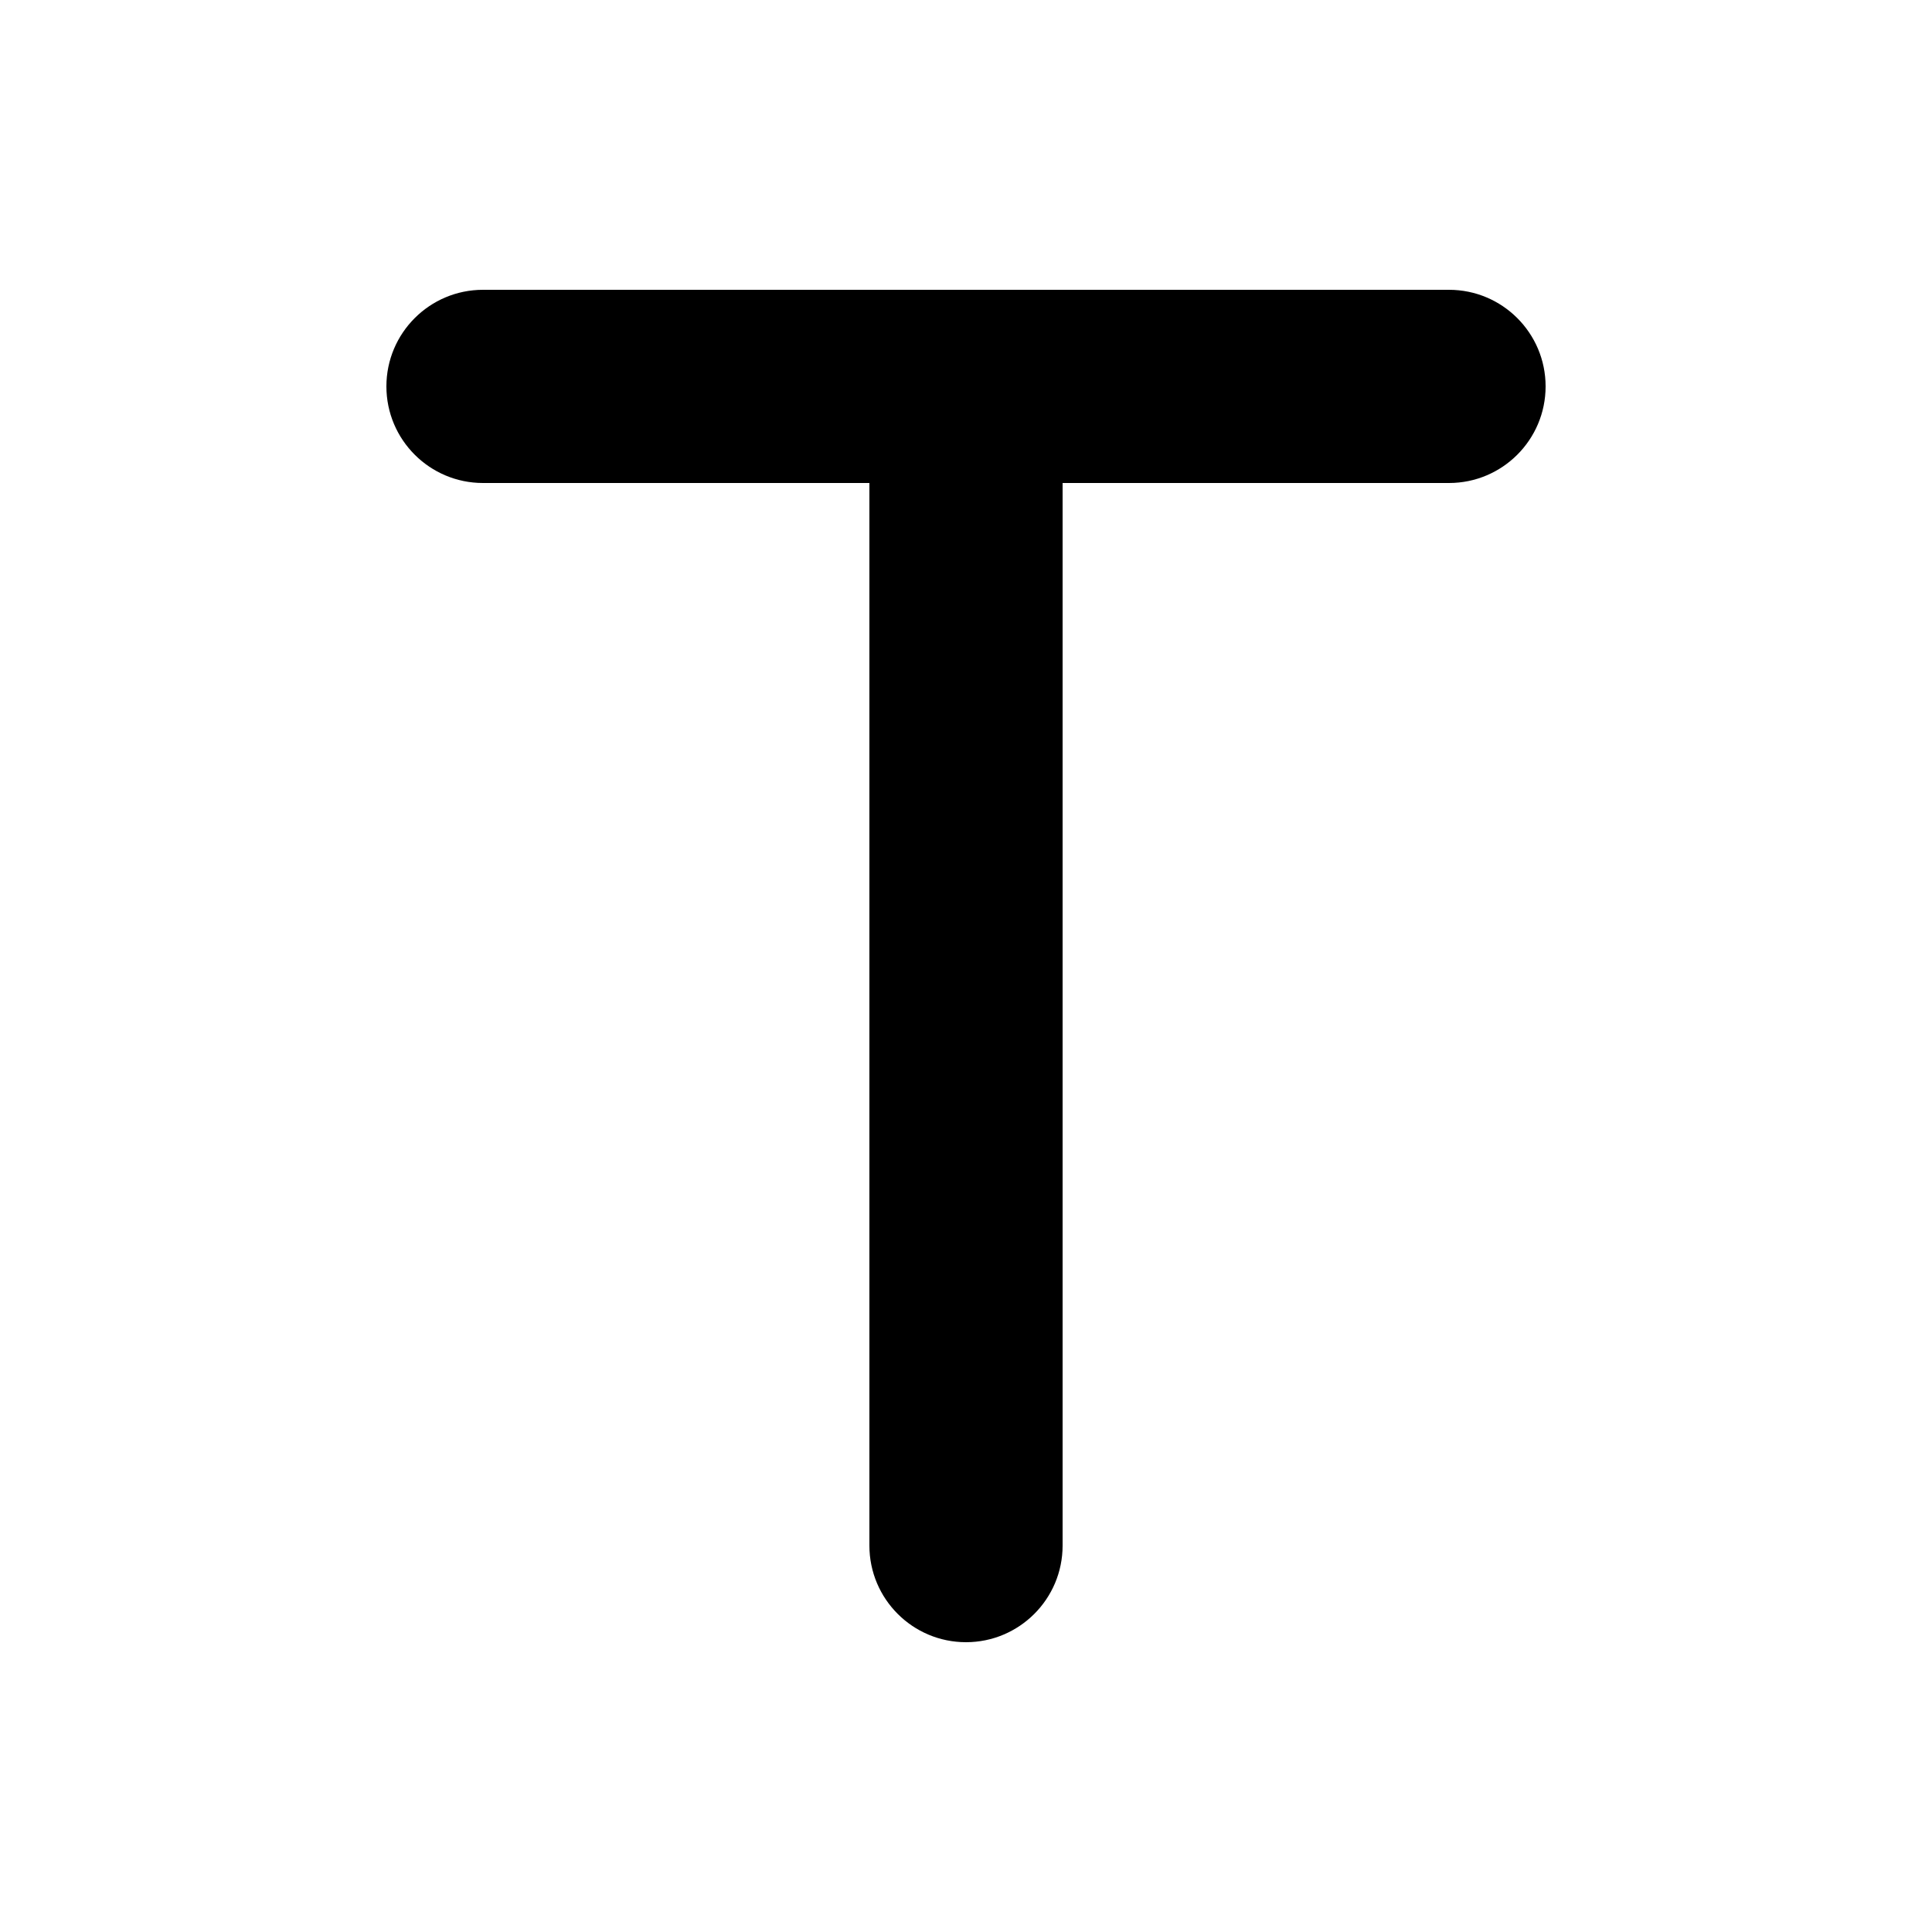
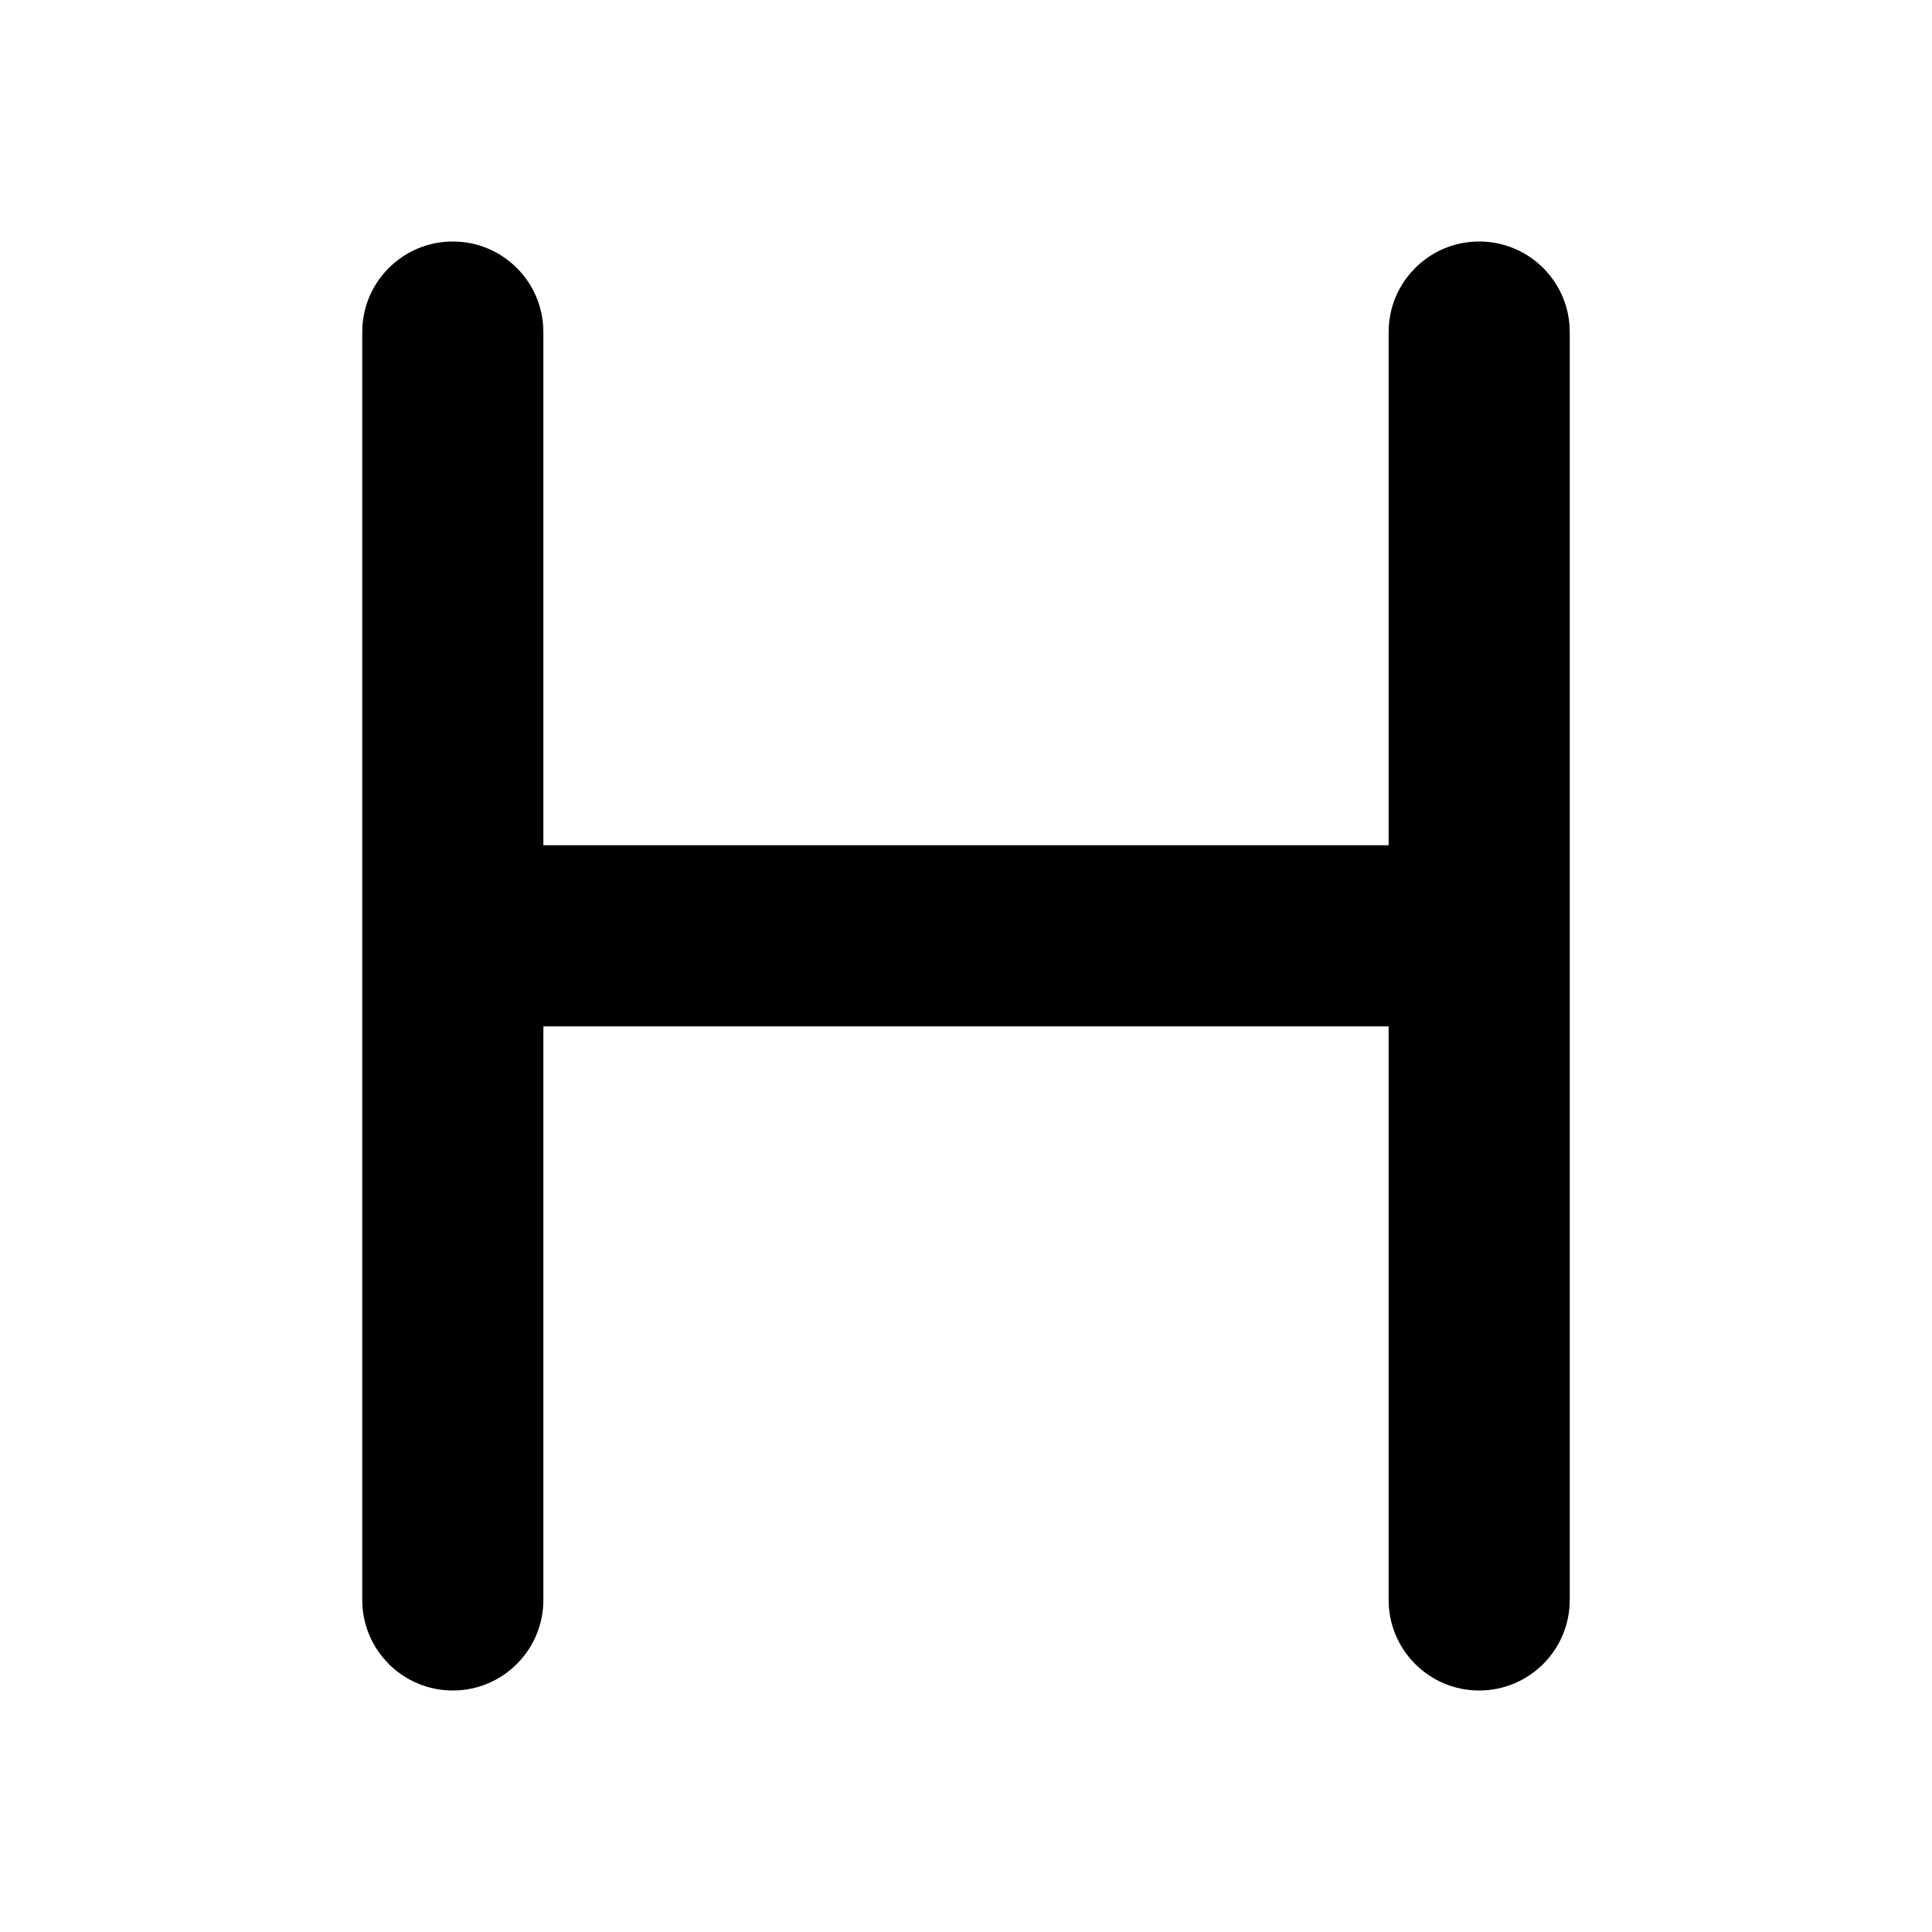
- <svg xmlns="http://www.w3.org/2000/svg" width="20" height="20" viewBox="0 0 20 20" fill="none">
-   <path fill-rule="evenodd" clip-rule="evenodd" d="M15 3C15.552 3 16 3.448 16 4C16 4.552 15.552 5 15 5H11V16C11 16.552 10.552 17 10 17C9.448 17 9 16.552 9 16V5H5C4.448 5 4 4.552 4 4C4 3.448 4.448 3 5 3H15Z" fill="black" />
+ <svg xmlns="http://www.w3.org/2000/svg" width="16" height="16" viewBox="0 0 16 16">
+   <path fill-rule="evenodd" d="M3.75 2a.75.75 0 01.75.75V7h7V2.75a.75.75 0 011.5 0v10.5a.75.75 0 01-1.5 0V8.5h-7v4.75a.75.75 0 01-1.5 0V2.75A.75.75 0 013.75 2z" />
</svg>
